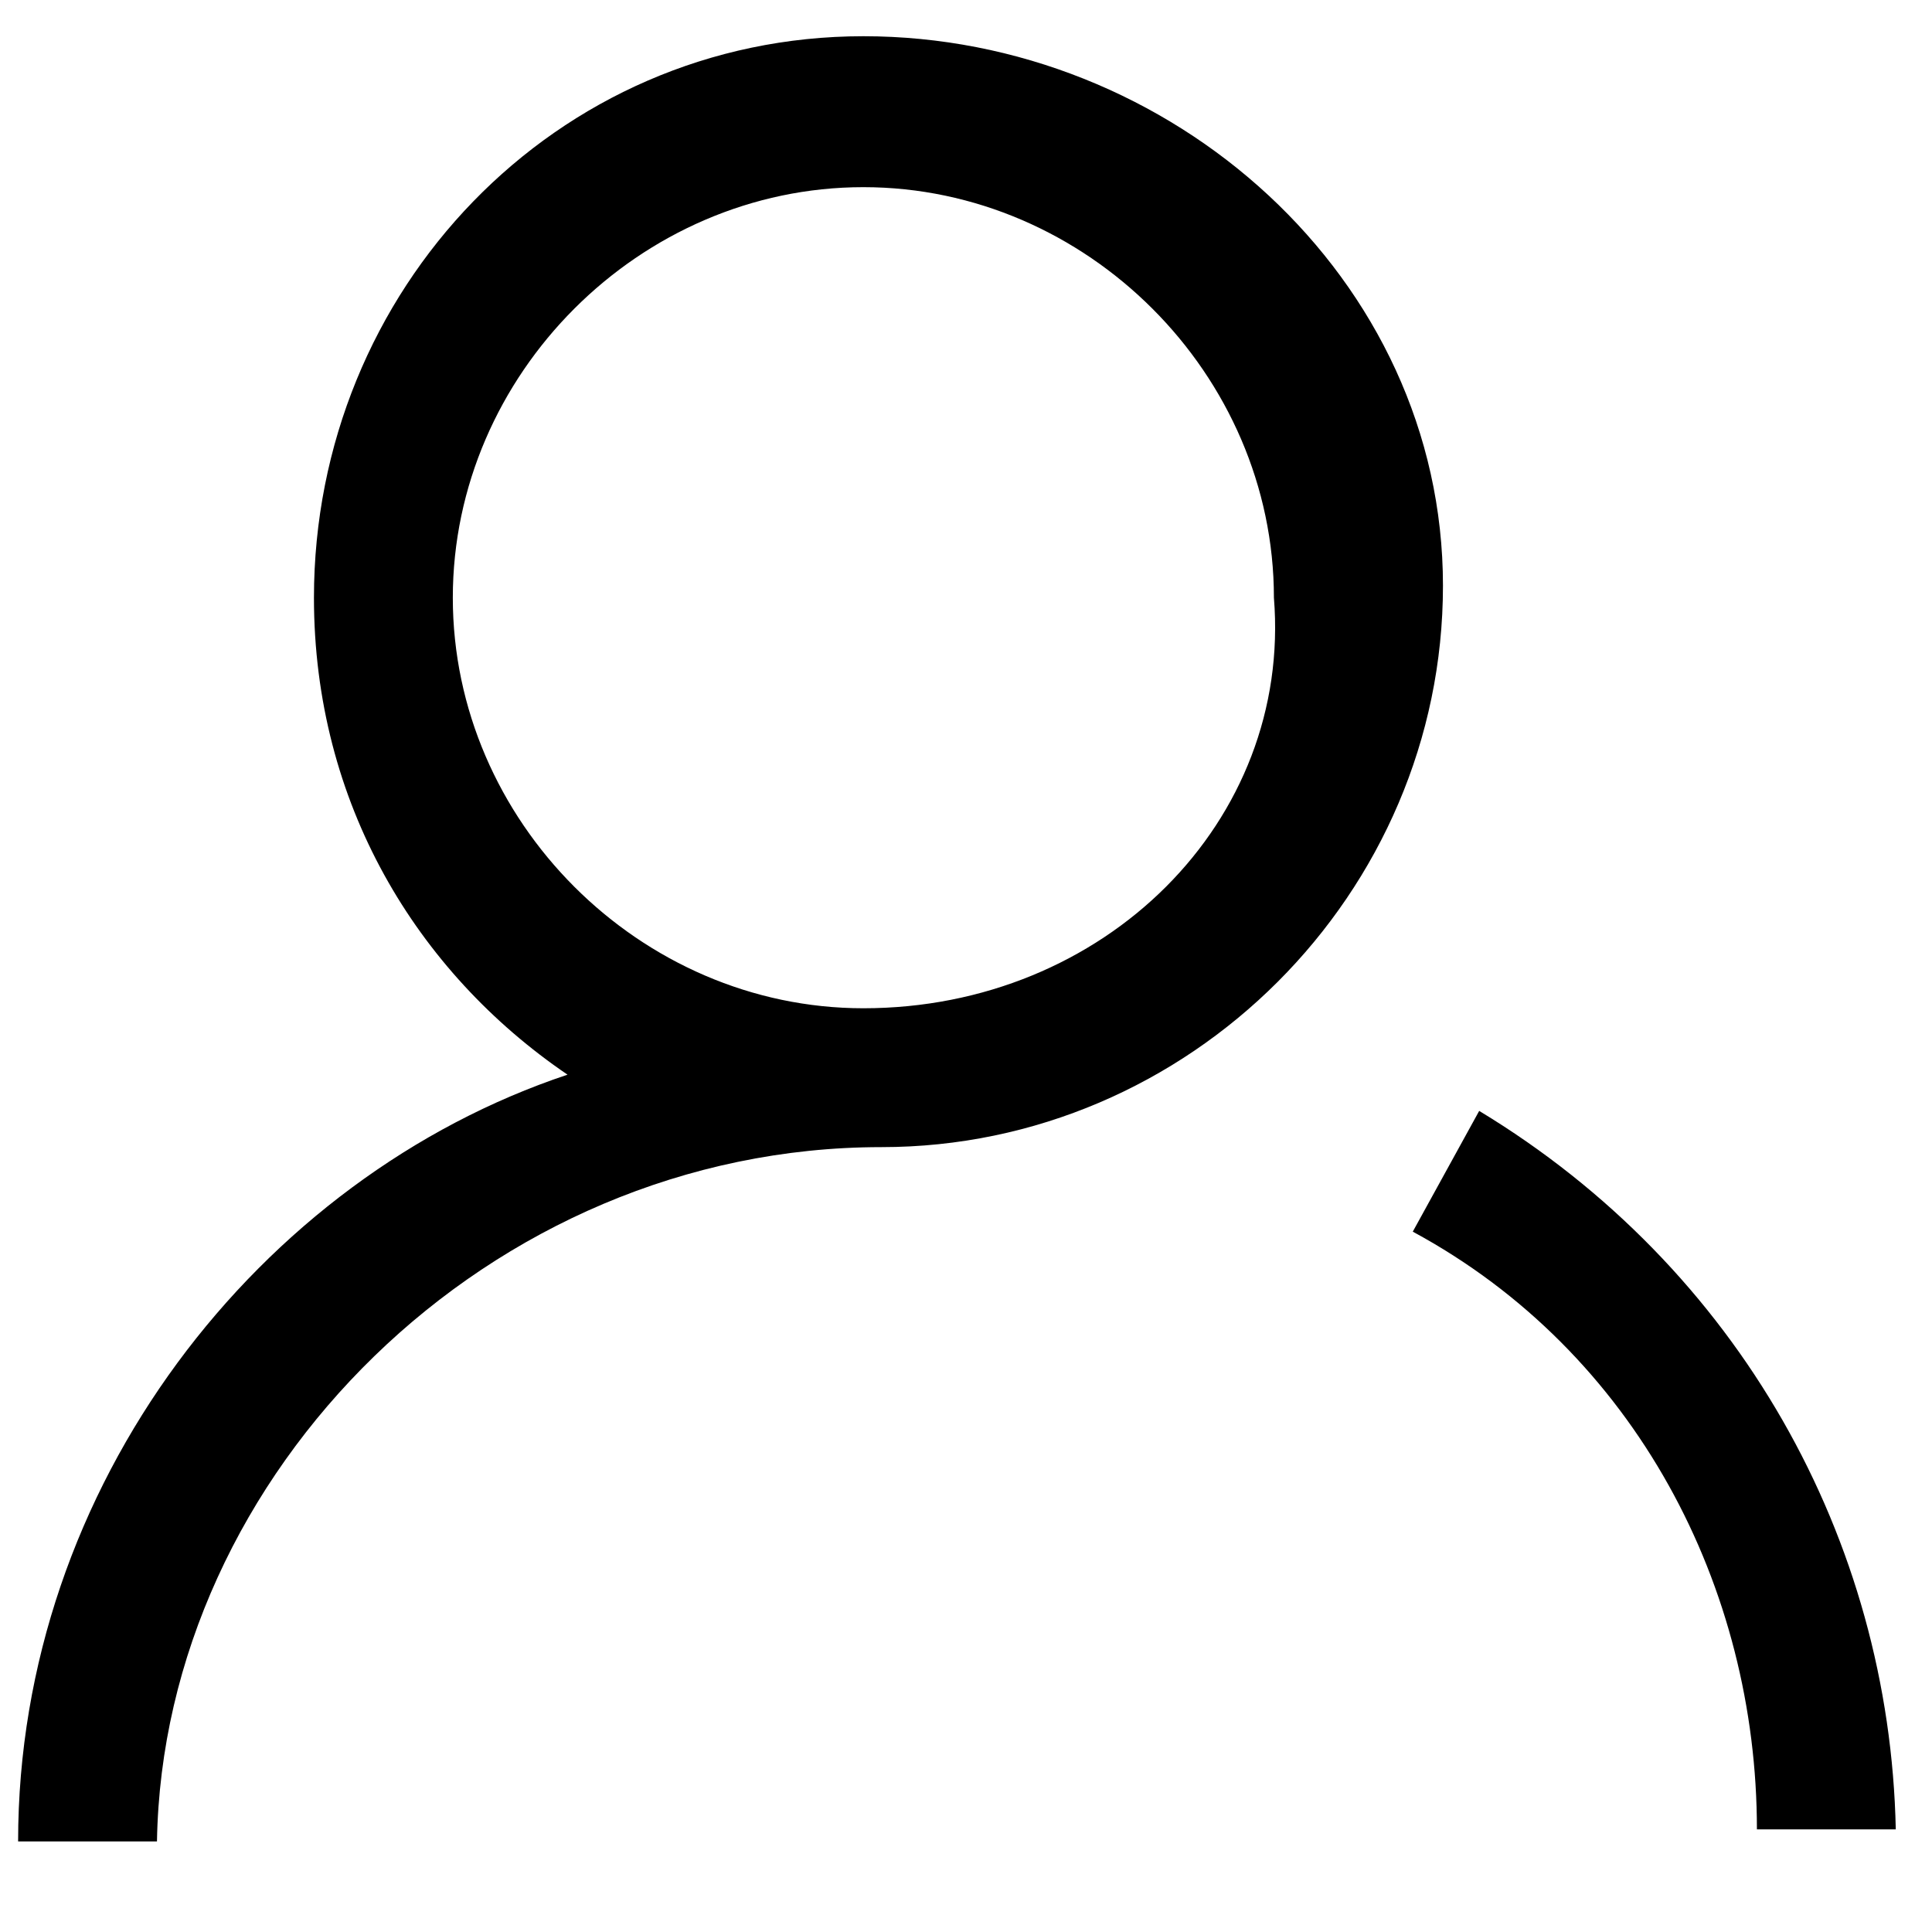
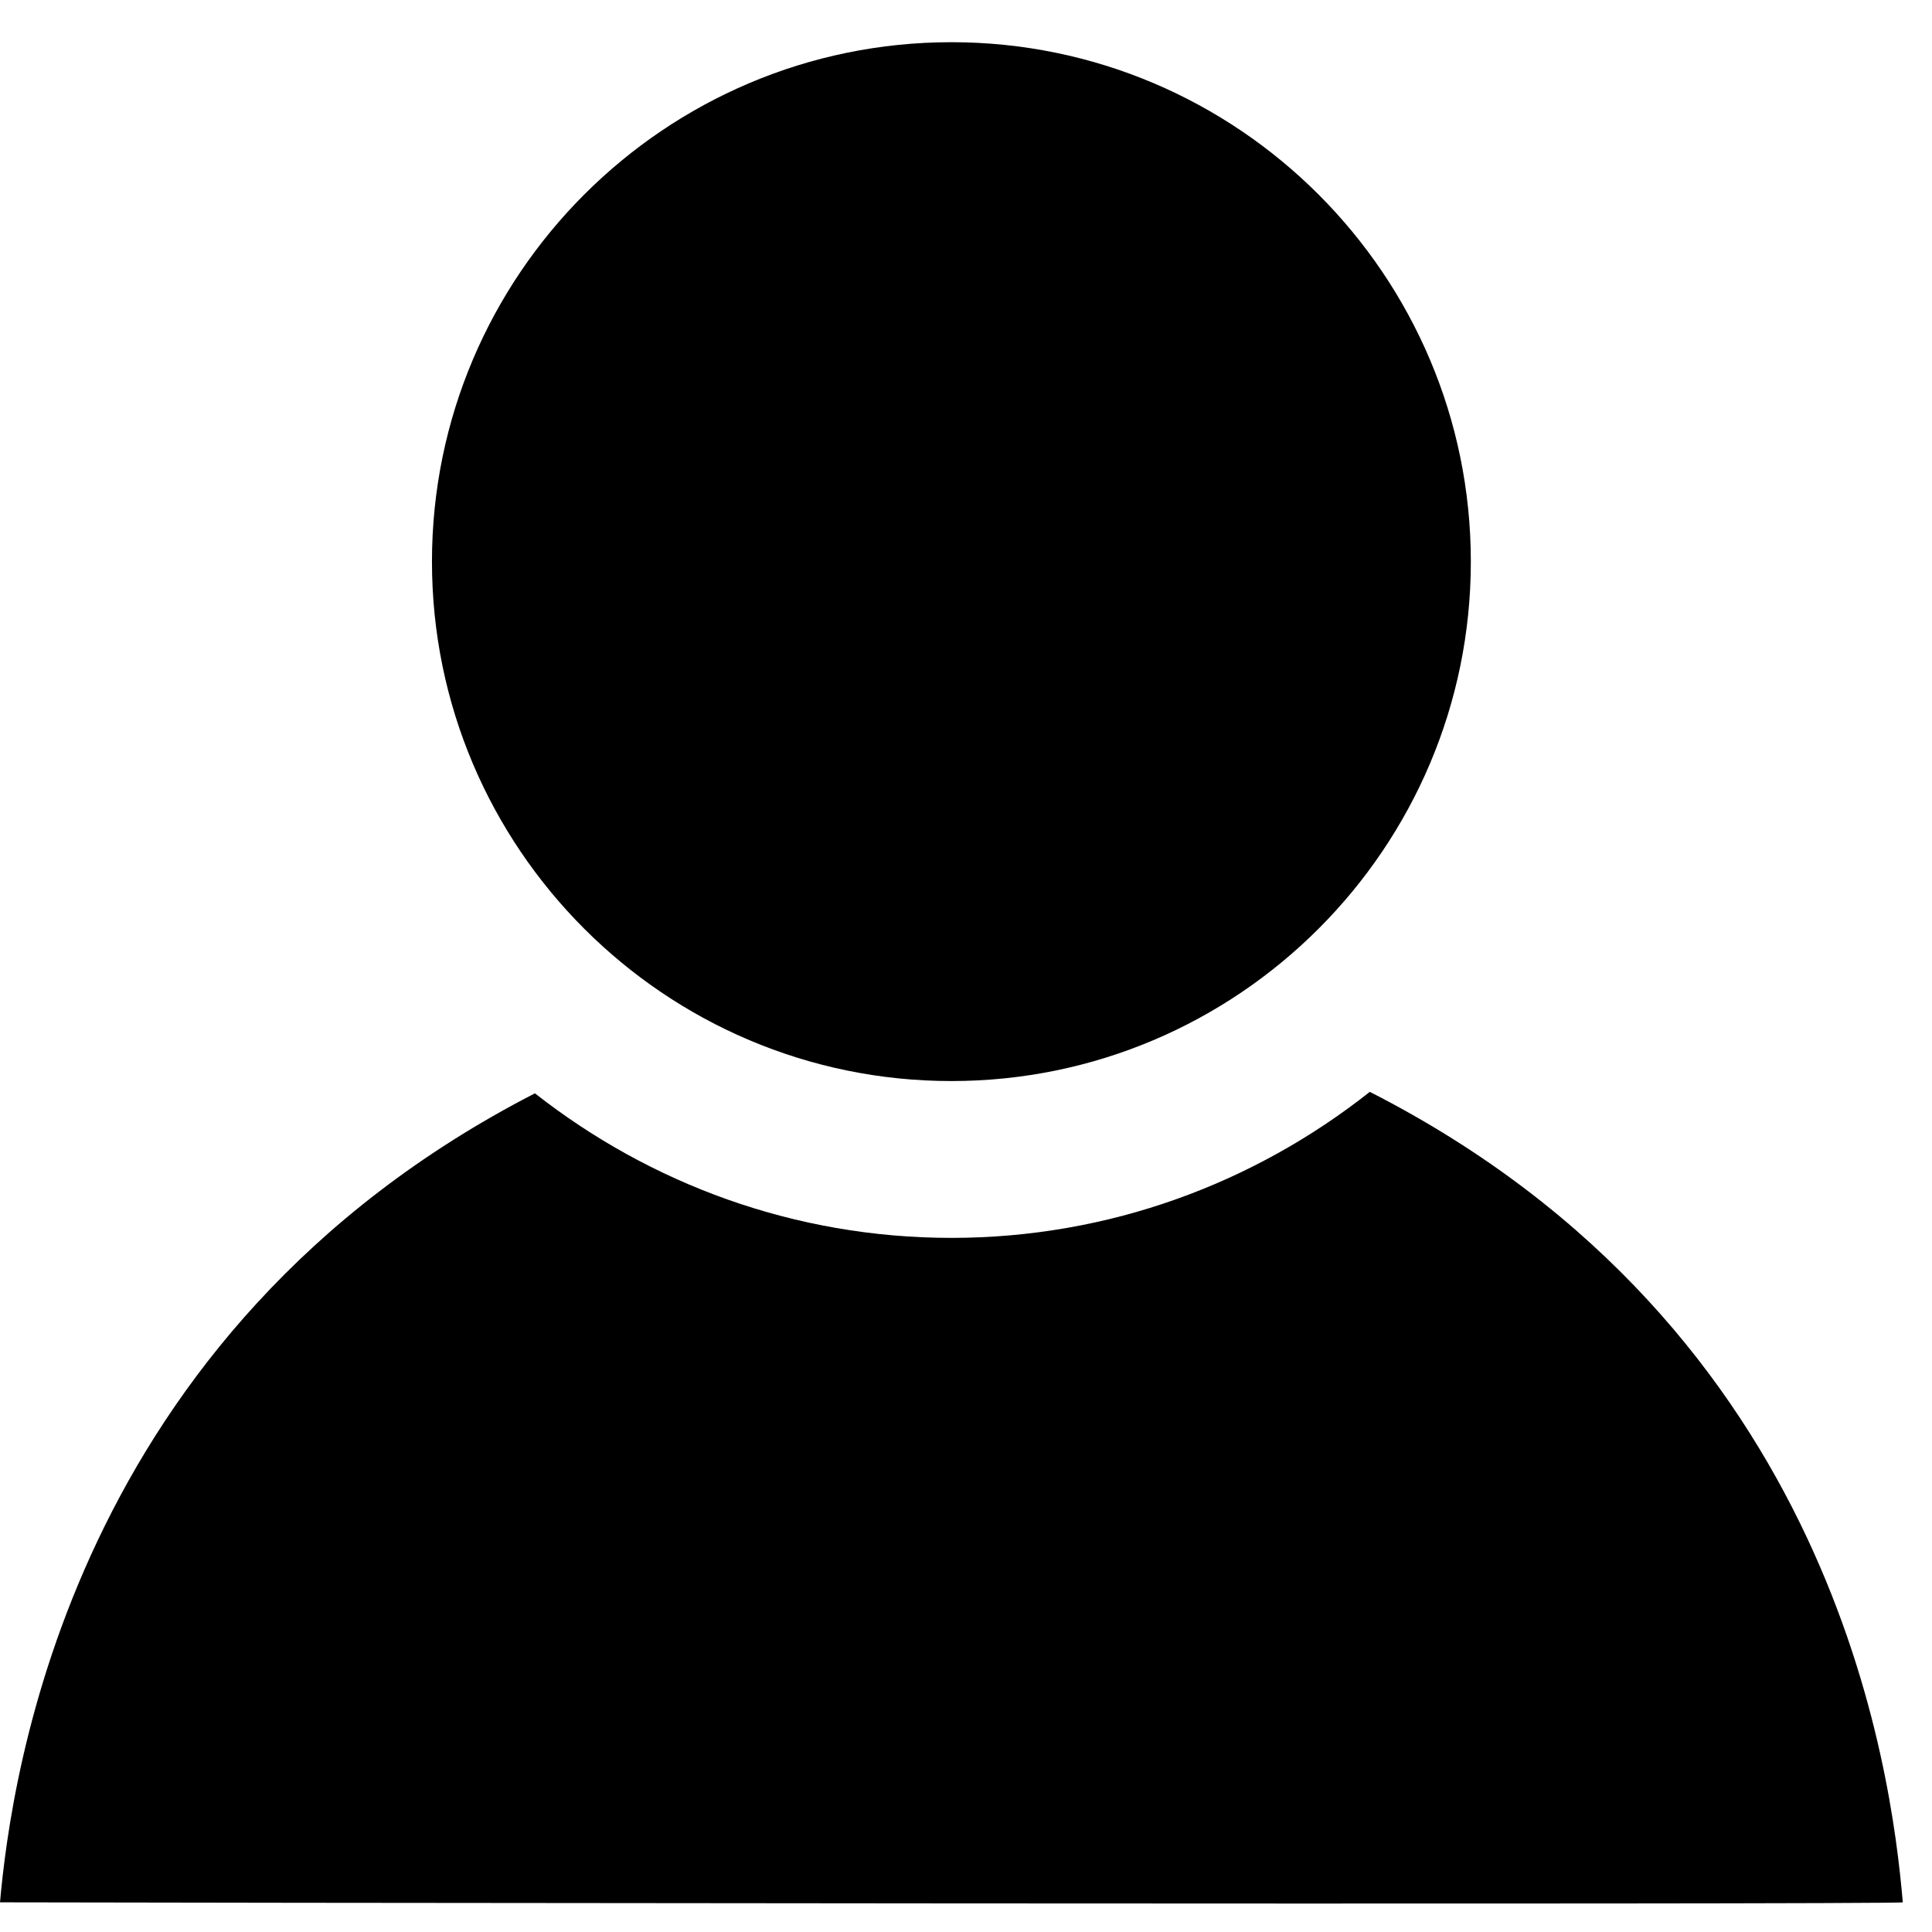
- <svg xmlns="http://www.w3.org/2000/svg" version="1.1" id="图层_1" x="0px" y="0px" viewBox="0 0 32 32" style="enable-background:new 0 0 32 32;" xml:space="preserve">
-   <path d="M24.5,18.4l-1.1,2c3.7,2,5.7,5.9,5.7,9.9h2.3C31.3,25.5,28.8,21,24.5,18.4z M14.3,0.6c-5.1,0-9.1,4.2-9.1,9.3  c0,3.4,1.7,6.2,4.2,7.9c-5.1,1.7-9.1,6.8-9.1,12.7h2.3C2.7,24.4,8.1,19,14.6,19c5.1,0,9.3-4.2,9.3-9.3S19.4,0.6,14.3,0.6z   M14.3,16.7c-3.7,0-6.8-3.1-6.8-6.8s3.1-6.8,6.8-6.8s6.8,3.1,6.8,6.8C21.4,13.6,18.3,16.7,14.3,16.7z" />
+ <svg xmlns="http://www.w3.org/2000/svg" t="1647628100860" class="icon" viewBox="0 0 1036 1024" version="1.1" p-id="3009" width="32" height="32">
+   <path d="M231.634 295.165c0-153.595 124.94-278.536 278.538-278.536 153.595 0 278.536 124.94 278.536 278.536 0 153.604-124.94 278.531-278.536 278.531C356.574 573.696 231.634 448.77 231.634 295.165L231.634 295.165zM0 1014.09c5.997-67.352 38.33-306.001 286.847-433.813 61.637 48.383 139.069 77.515 223.325 77.515 84.715 0 162.567-29.429 224.369-78.306 249.592 127.274 279.722 364.251 285.801 434.597C1018.86 1015.517 1.473 1014.201 0 1014.09L0 1014.09zM0 1014.09" p-id="3010" />
</svg>
